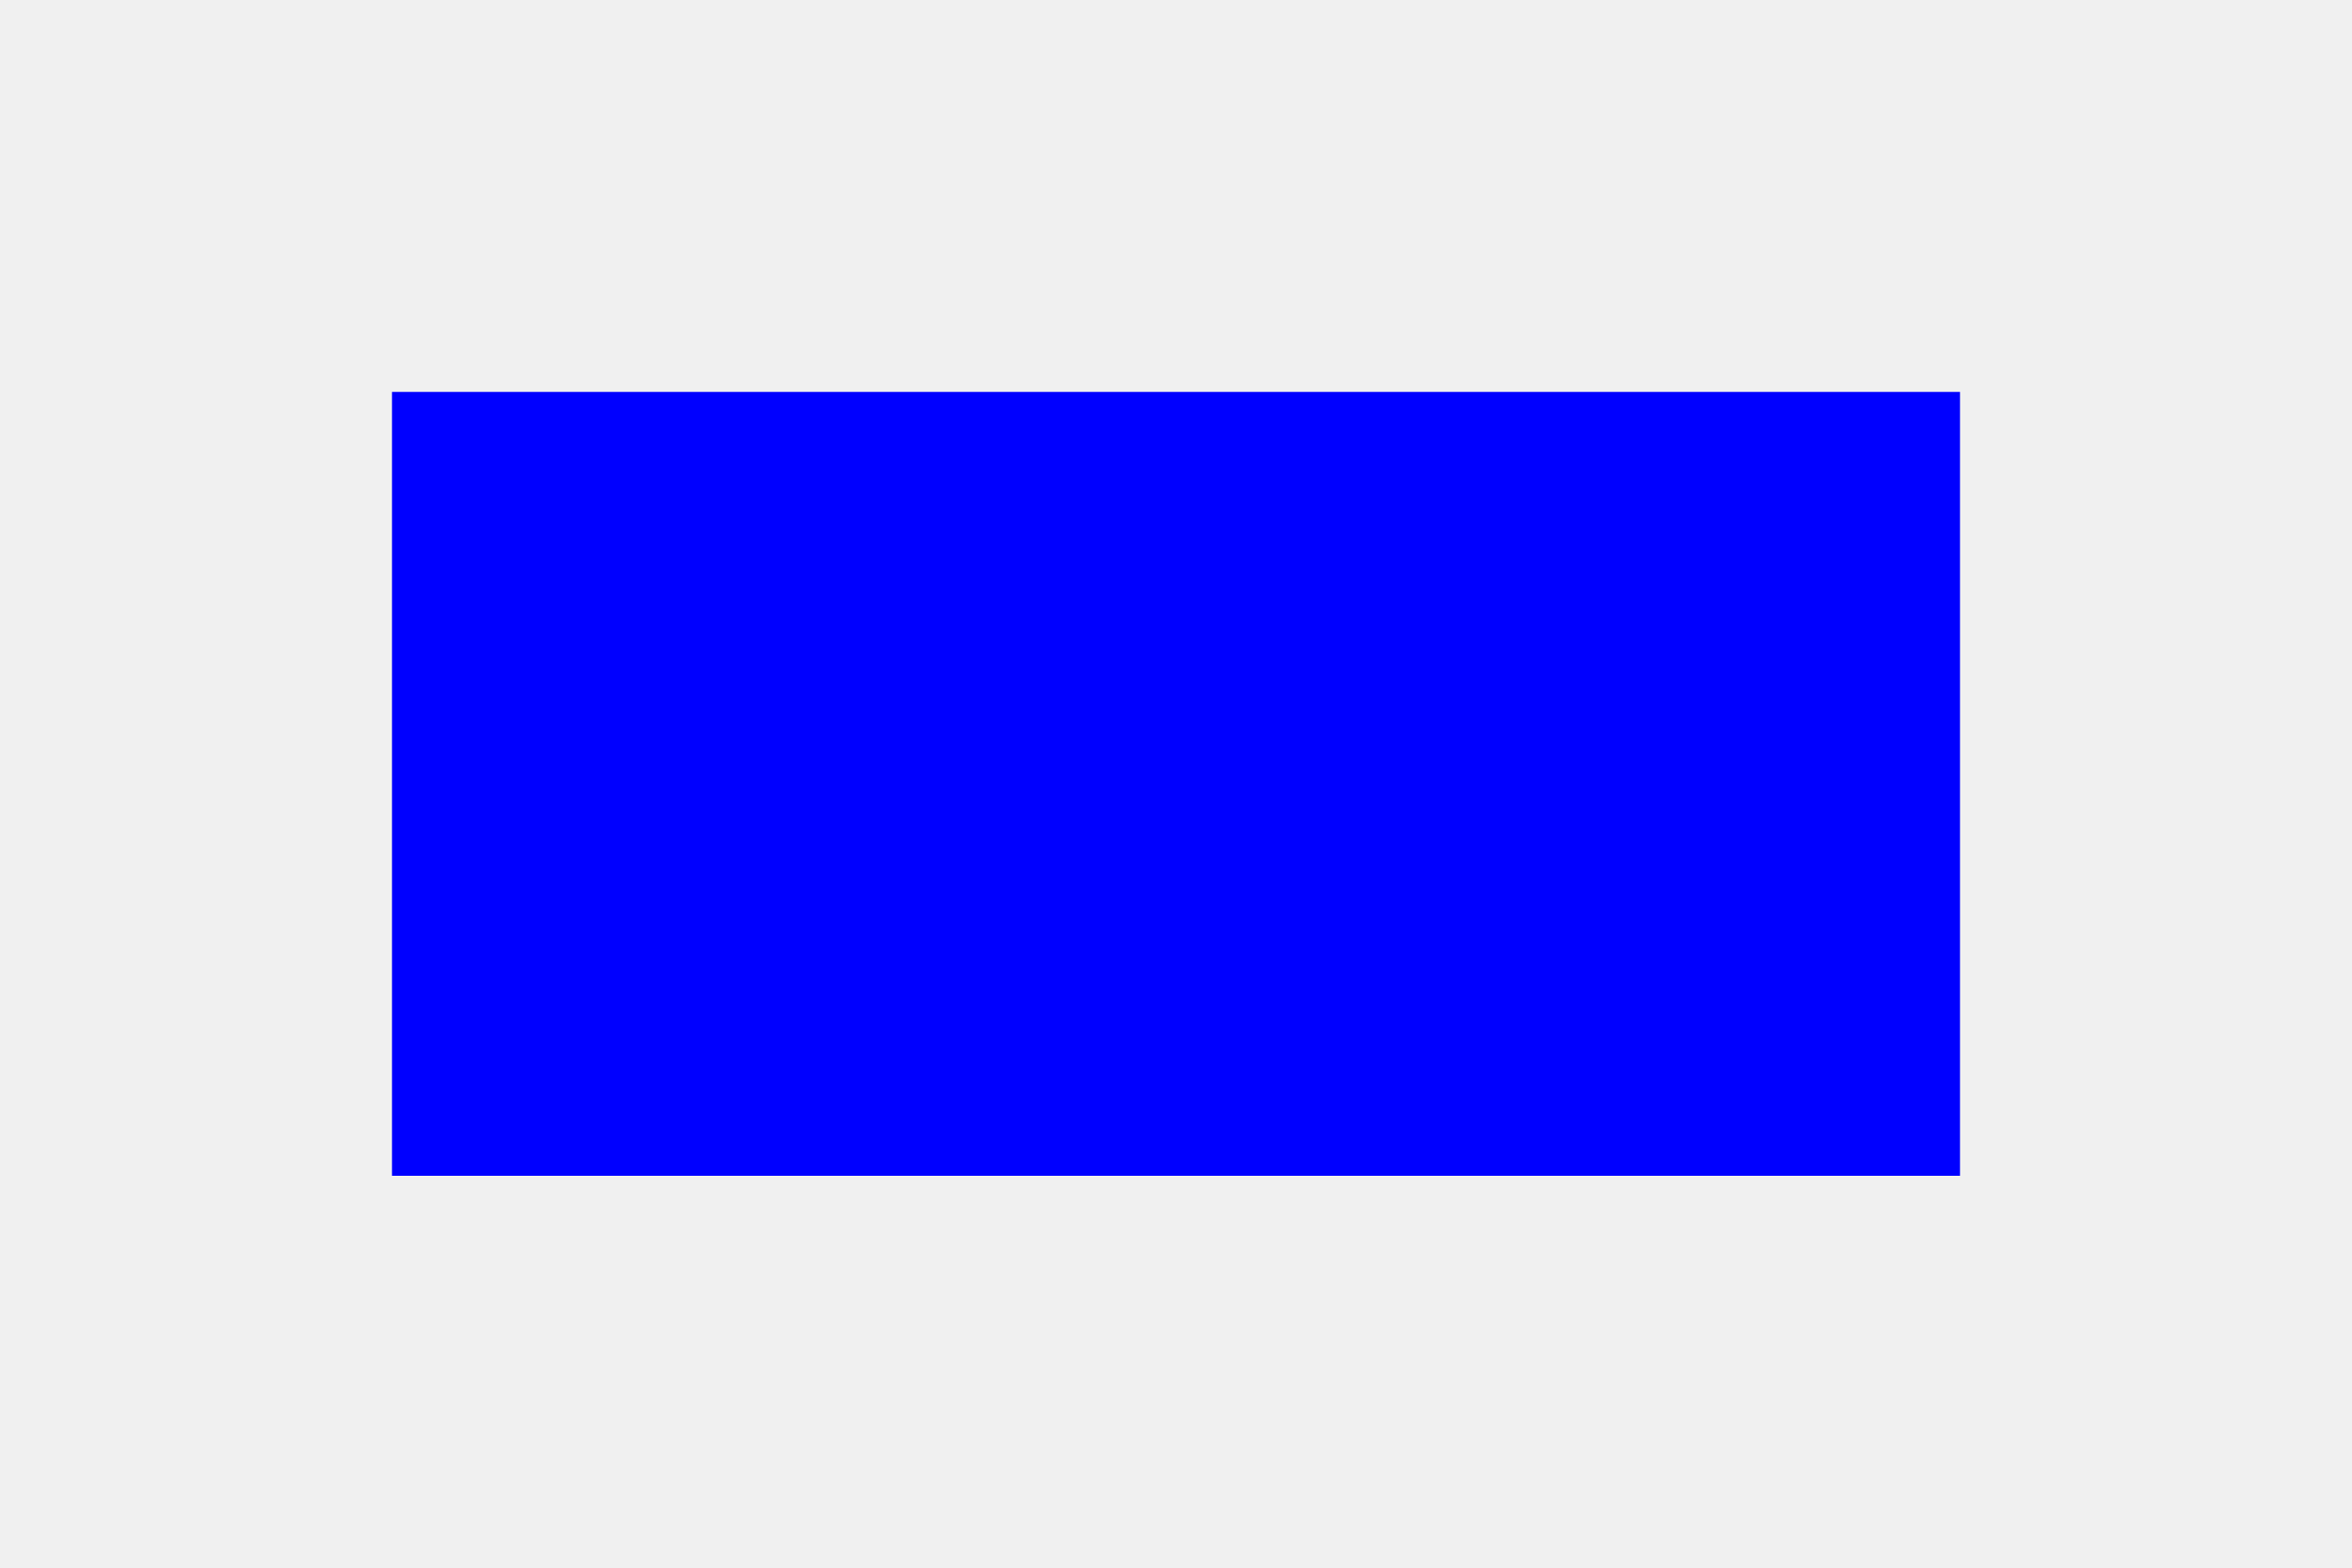
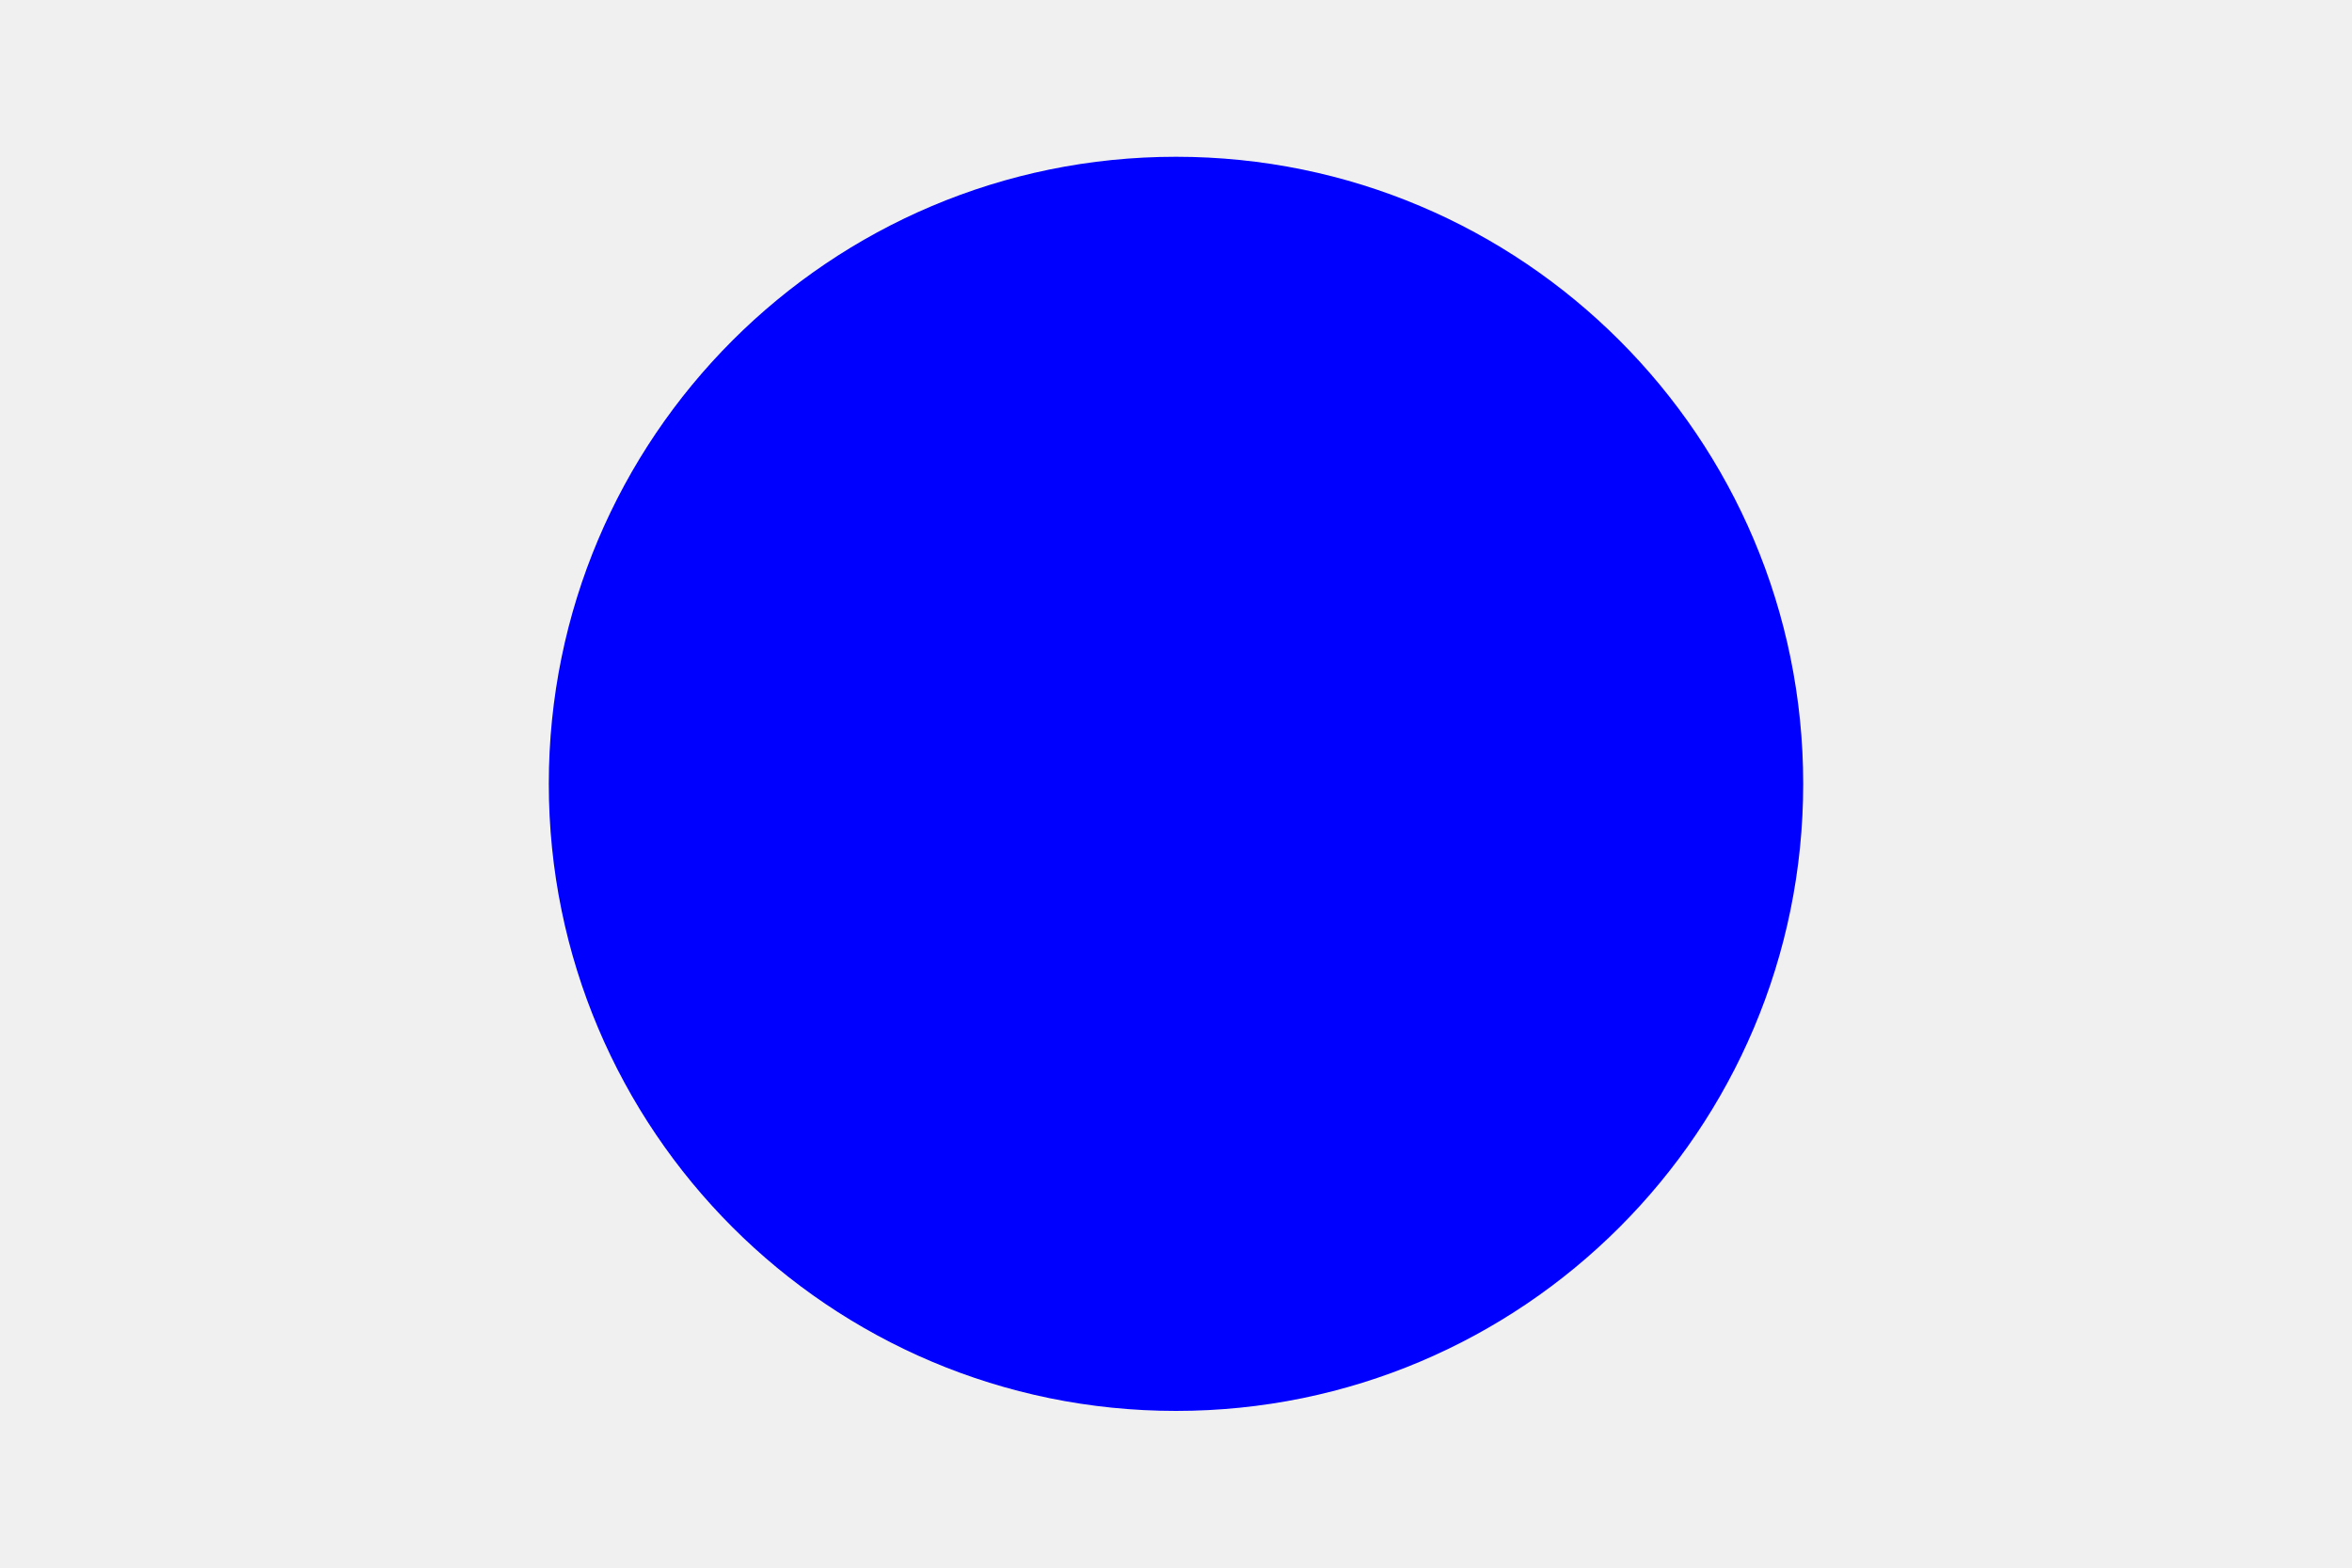
<svg xmlns="http://www.w3.org/2000/svg" version="1.1" width="300" height="200">
-   <rect x="50" y="50" width="200" height="100" fill="blue" />
-   <text x="150" y="100" font-size="60" text-anchor="middle" fill="yellow" />
+   <circle cx="150" cy="100" r="80" fill="blue" />
+   <text x="150" y="125" font-size="60" text-anchor="middle" fill="white" />
</svg>
